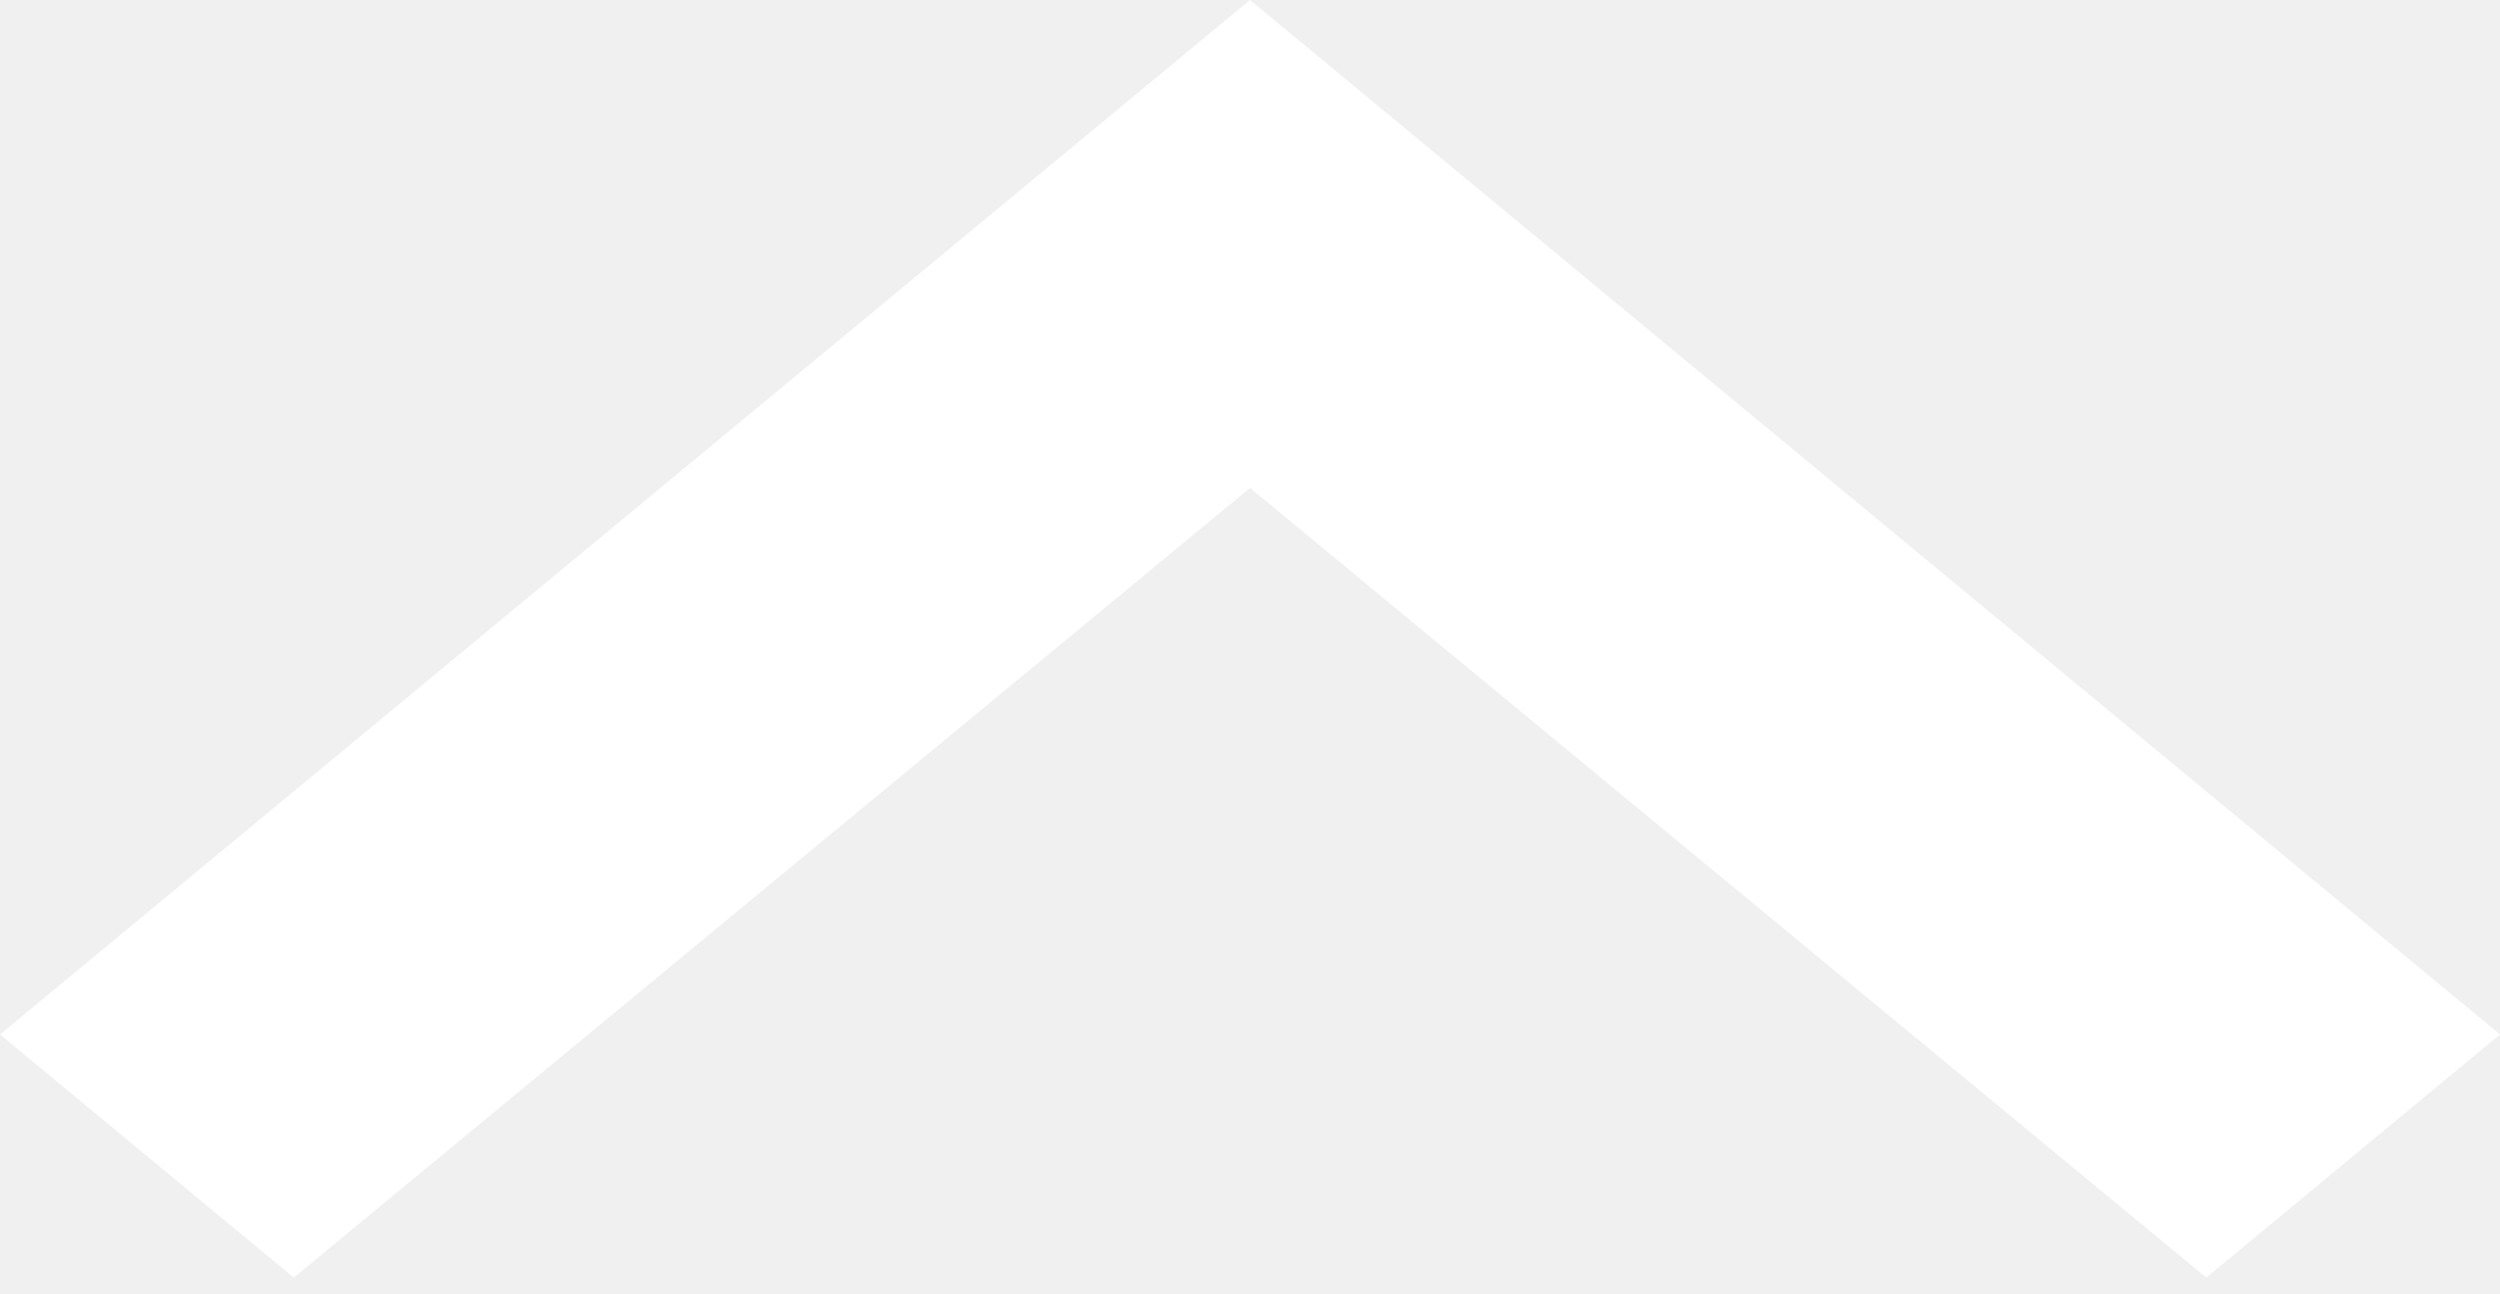
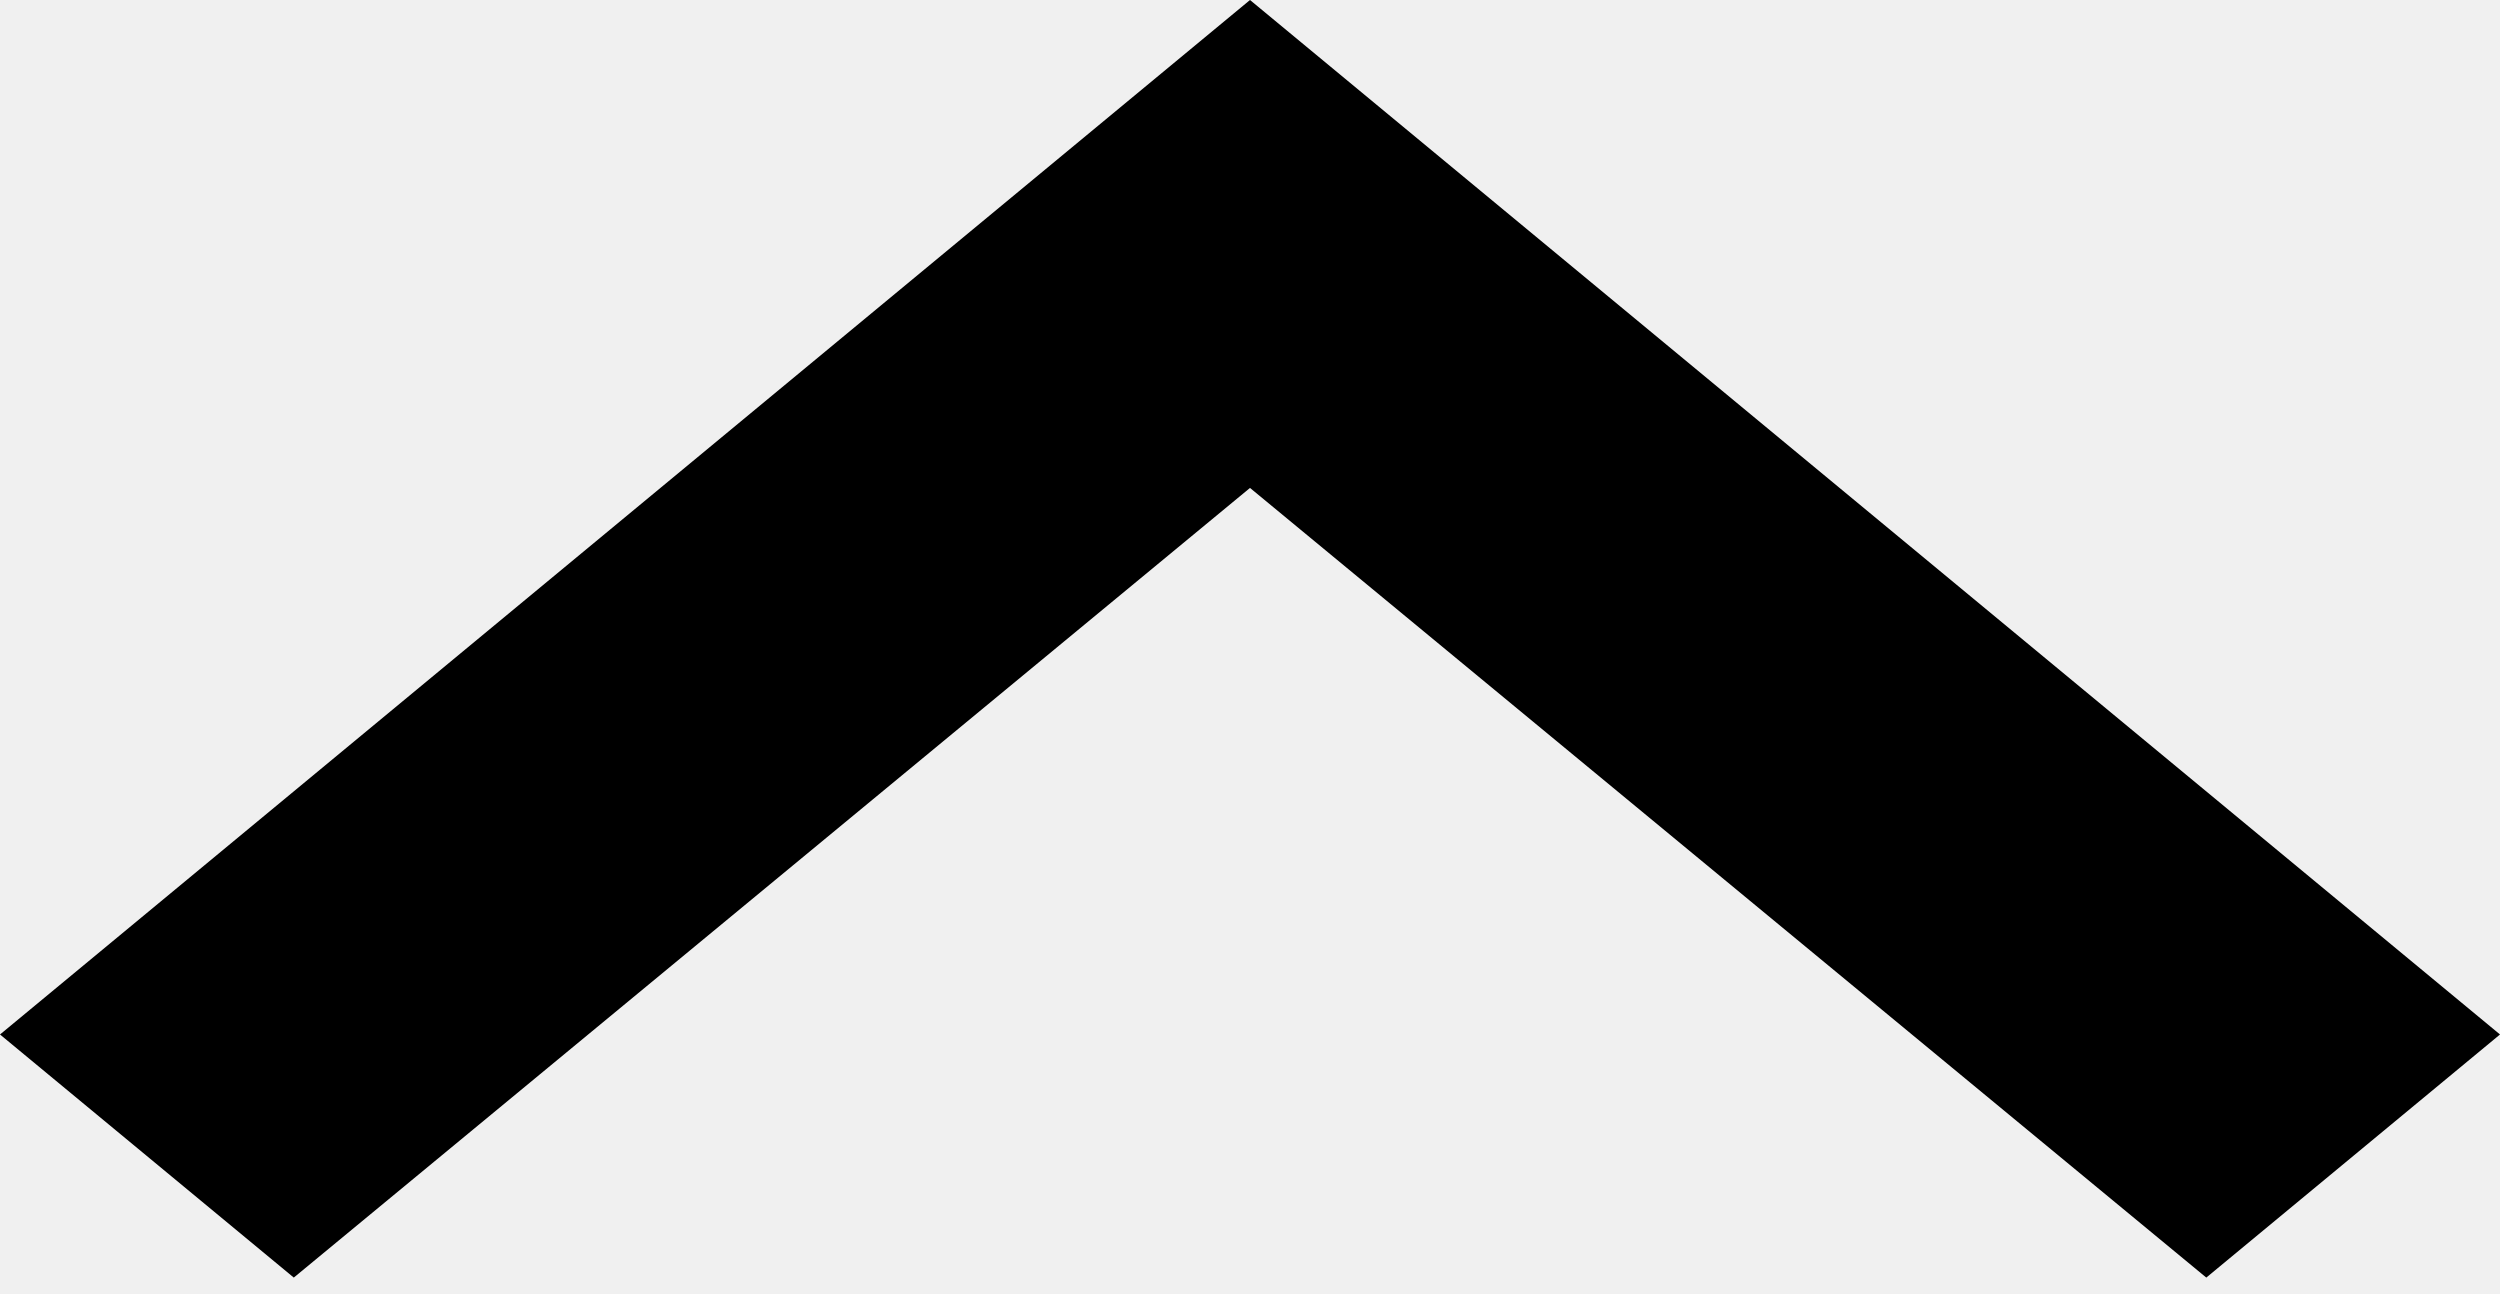
<svg xmlns="http://www.w3.org/2000/svg" width="29" height="15" viewBox="0 0 29 15" fill="none">
-   <path id="Vector" d="M3.408 14.82L14.5 5.66L25.593 14.82L29 12L14.5 0L0 12L3.408 14.82Z" fill="white" />
+   <path id="Vector" d="M3.408 14.82L14.5 5.66L25.593 14.82L29 12L14.5 0L0 12L3.408 14.82Z" fill="black" />
</svg>
